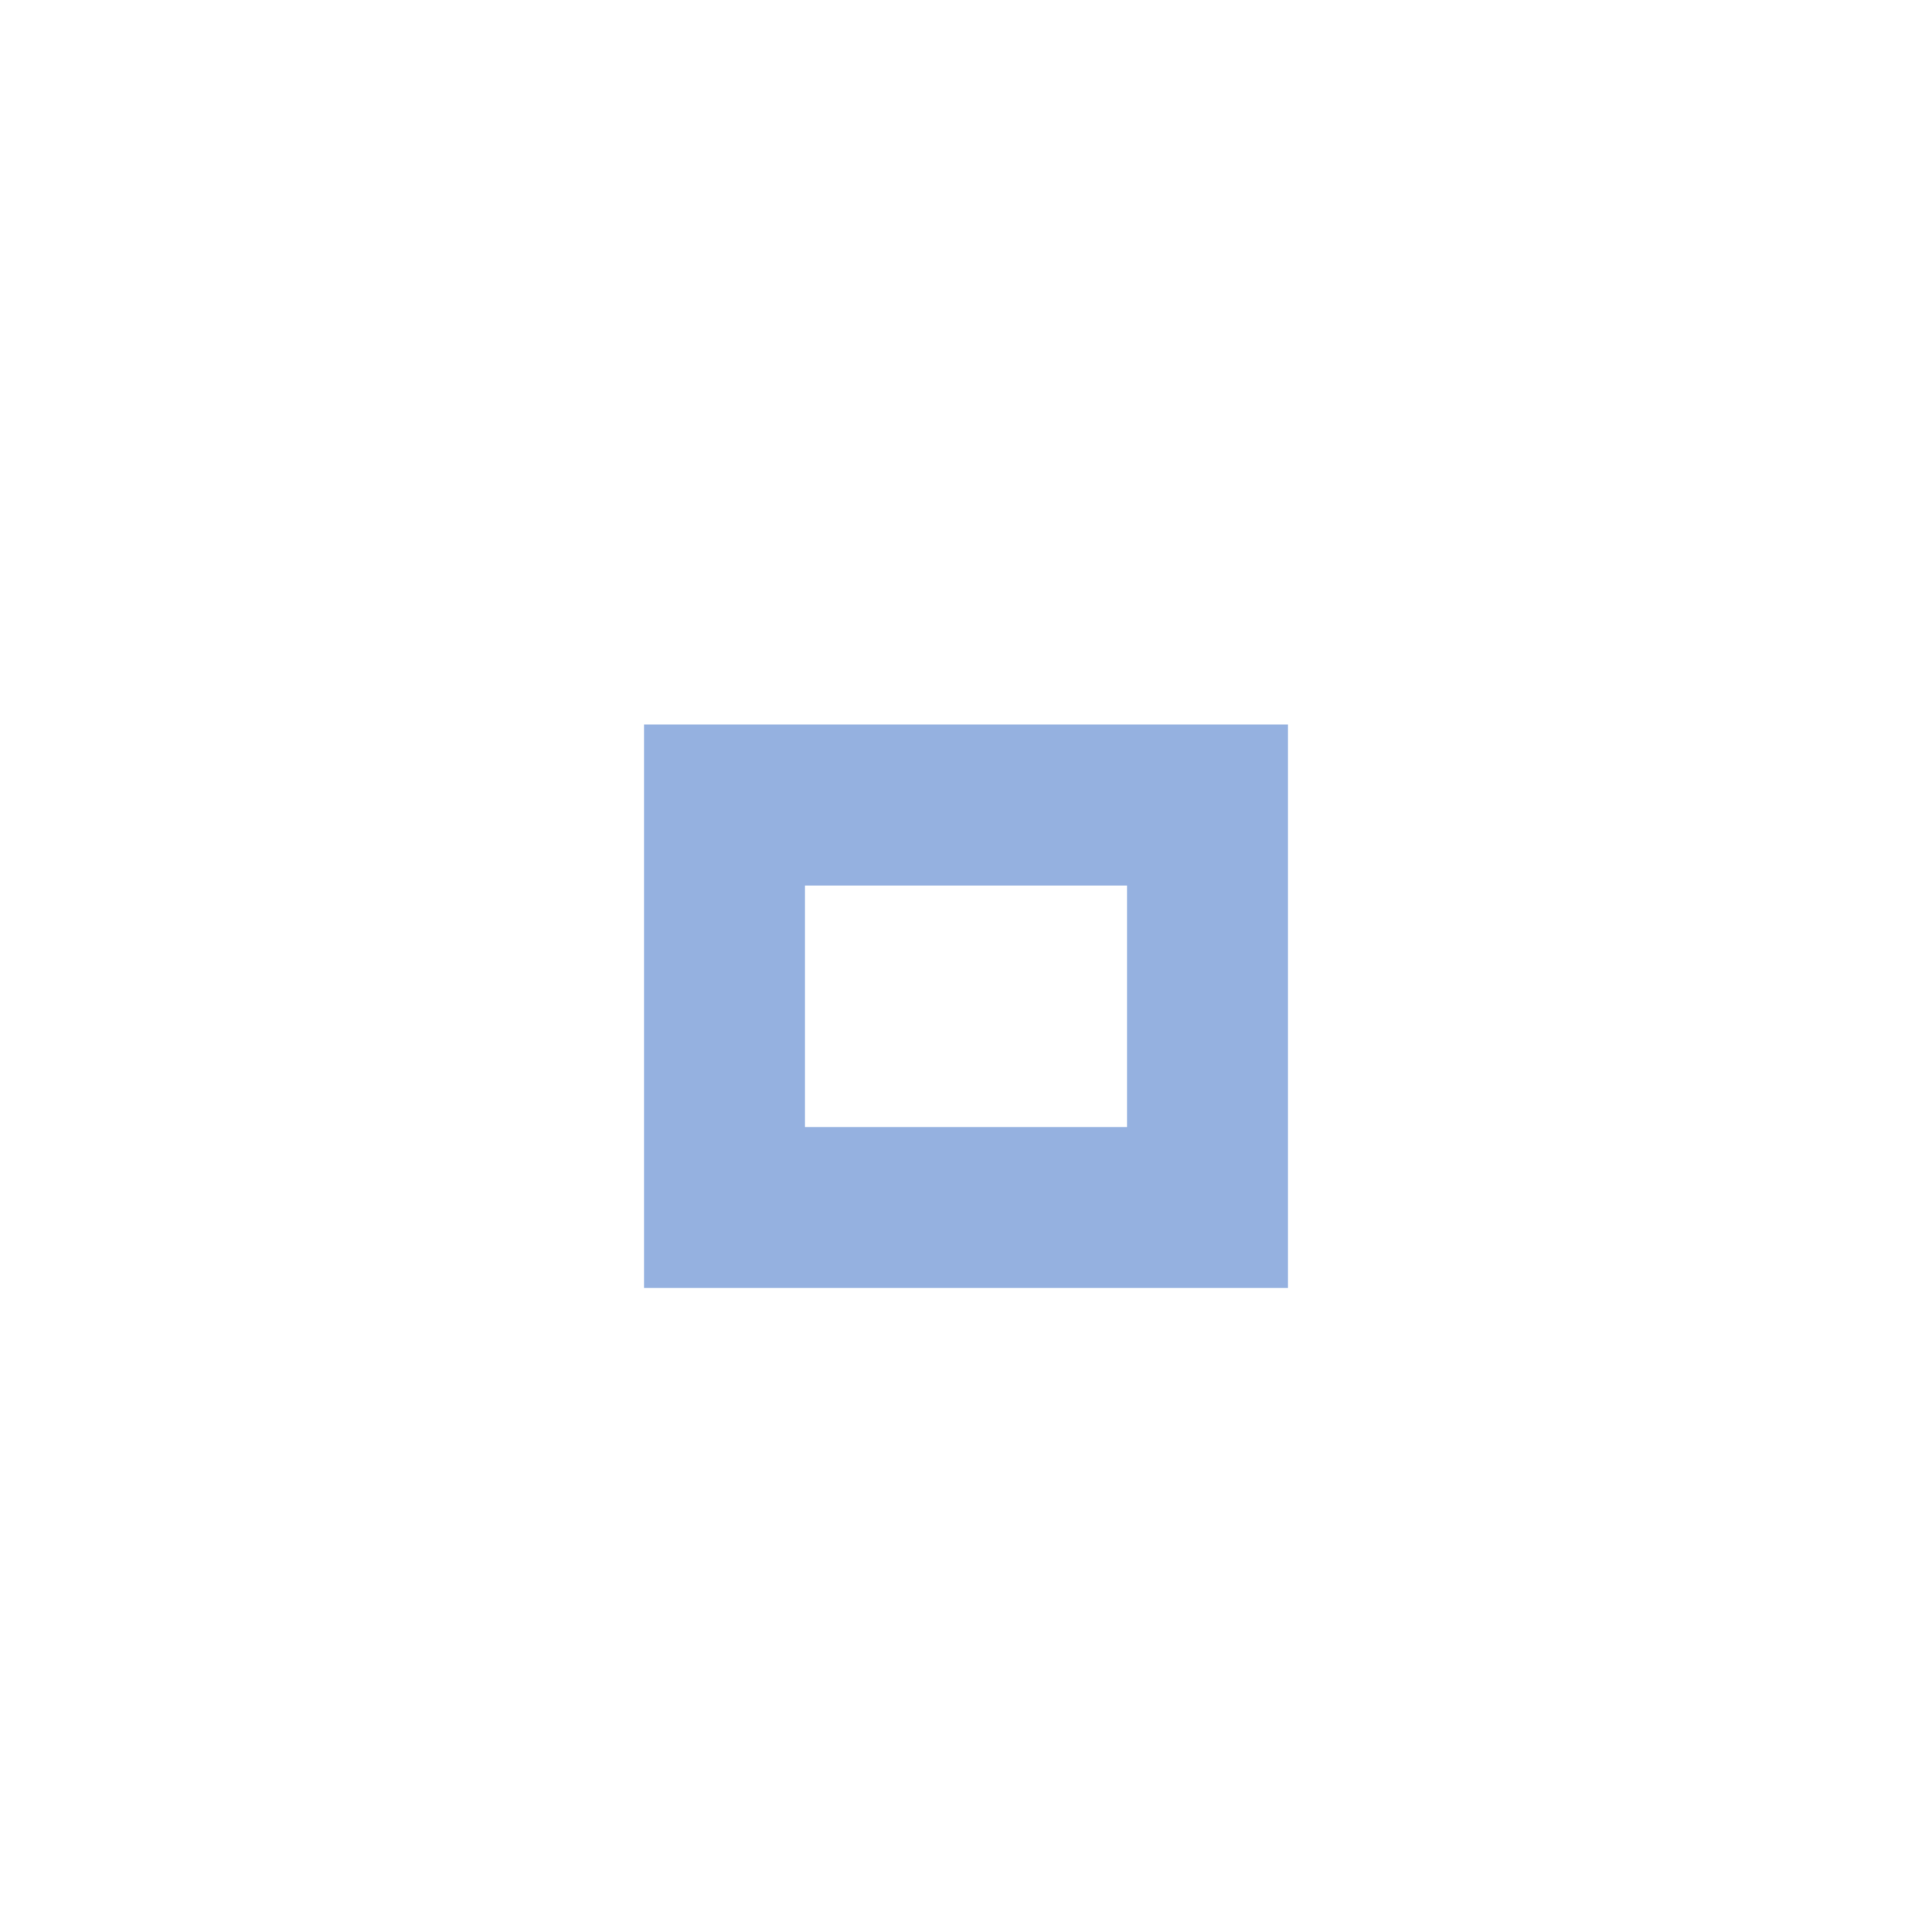
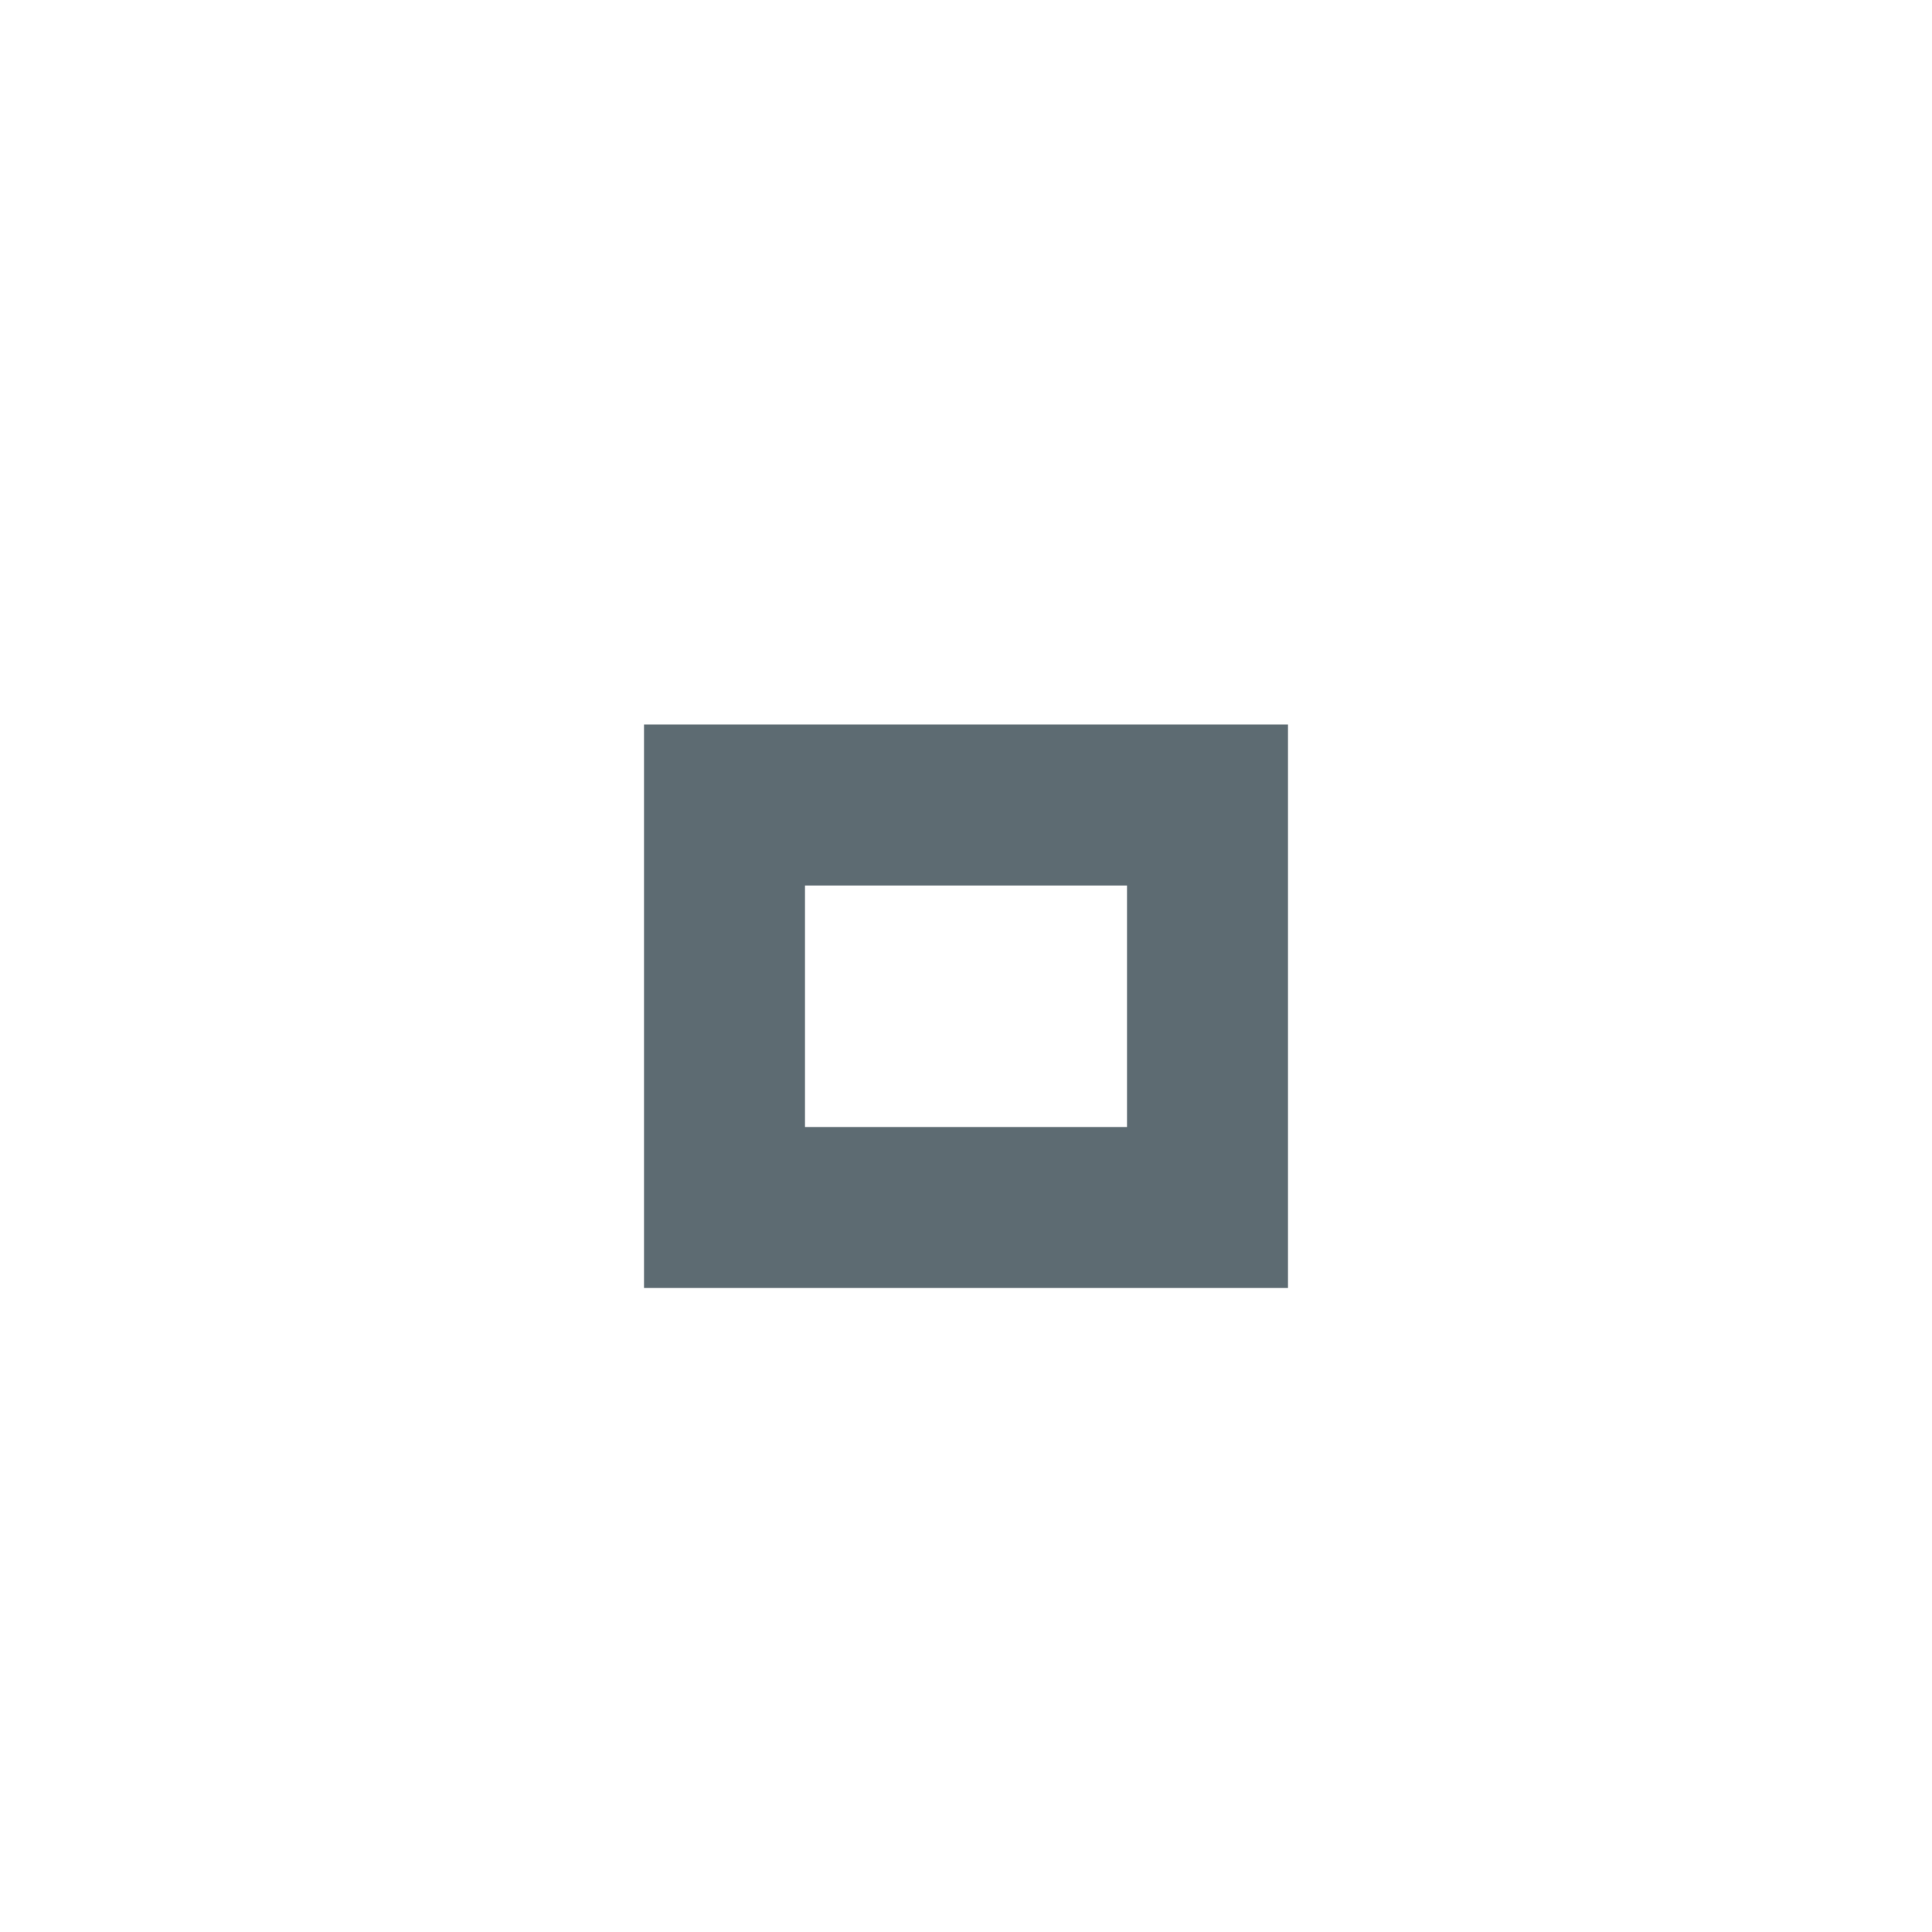
<svg xmlns="http://www.w3.org/2000/svg" version="1.1" x="0px" y="0px" width="24px" height="24px" viewBox="0 0 24 24">
-   <path fill="#7197d5" opacity="0.75" d="M14,14h-4v-3h4V14z M16,9H8v7h8V9z" />
+   <path fill="#273943" opacity="0.75" d="M14,14h-4v-3h4V14z M16,9H8v7h8V9z" />
</svg>
